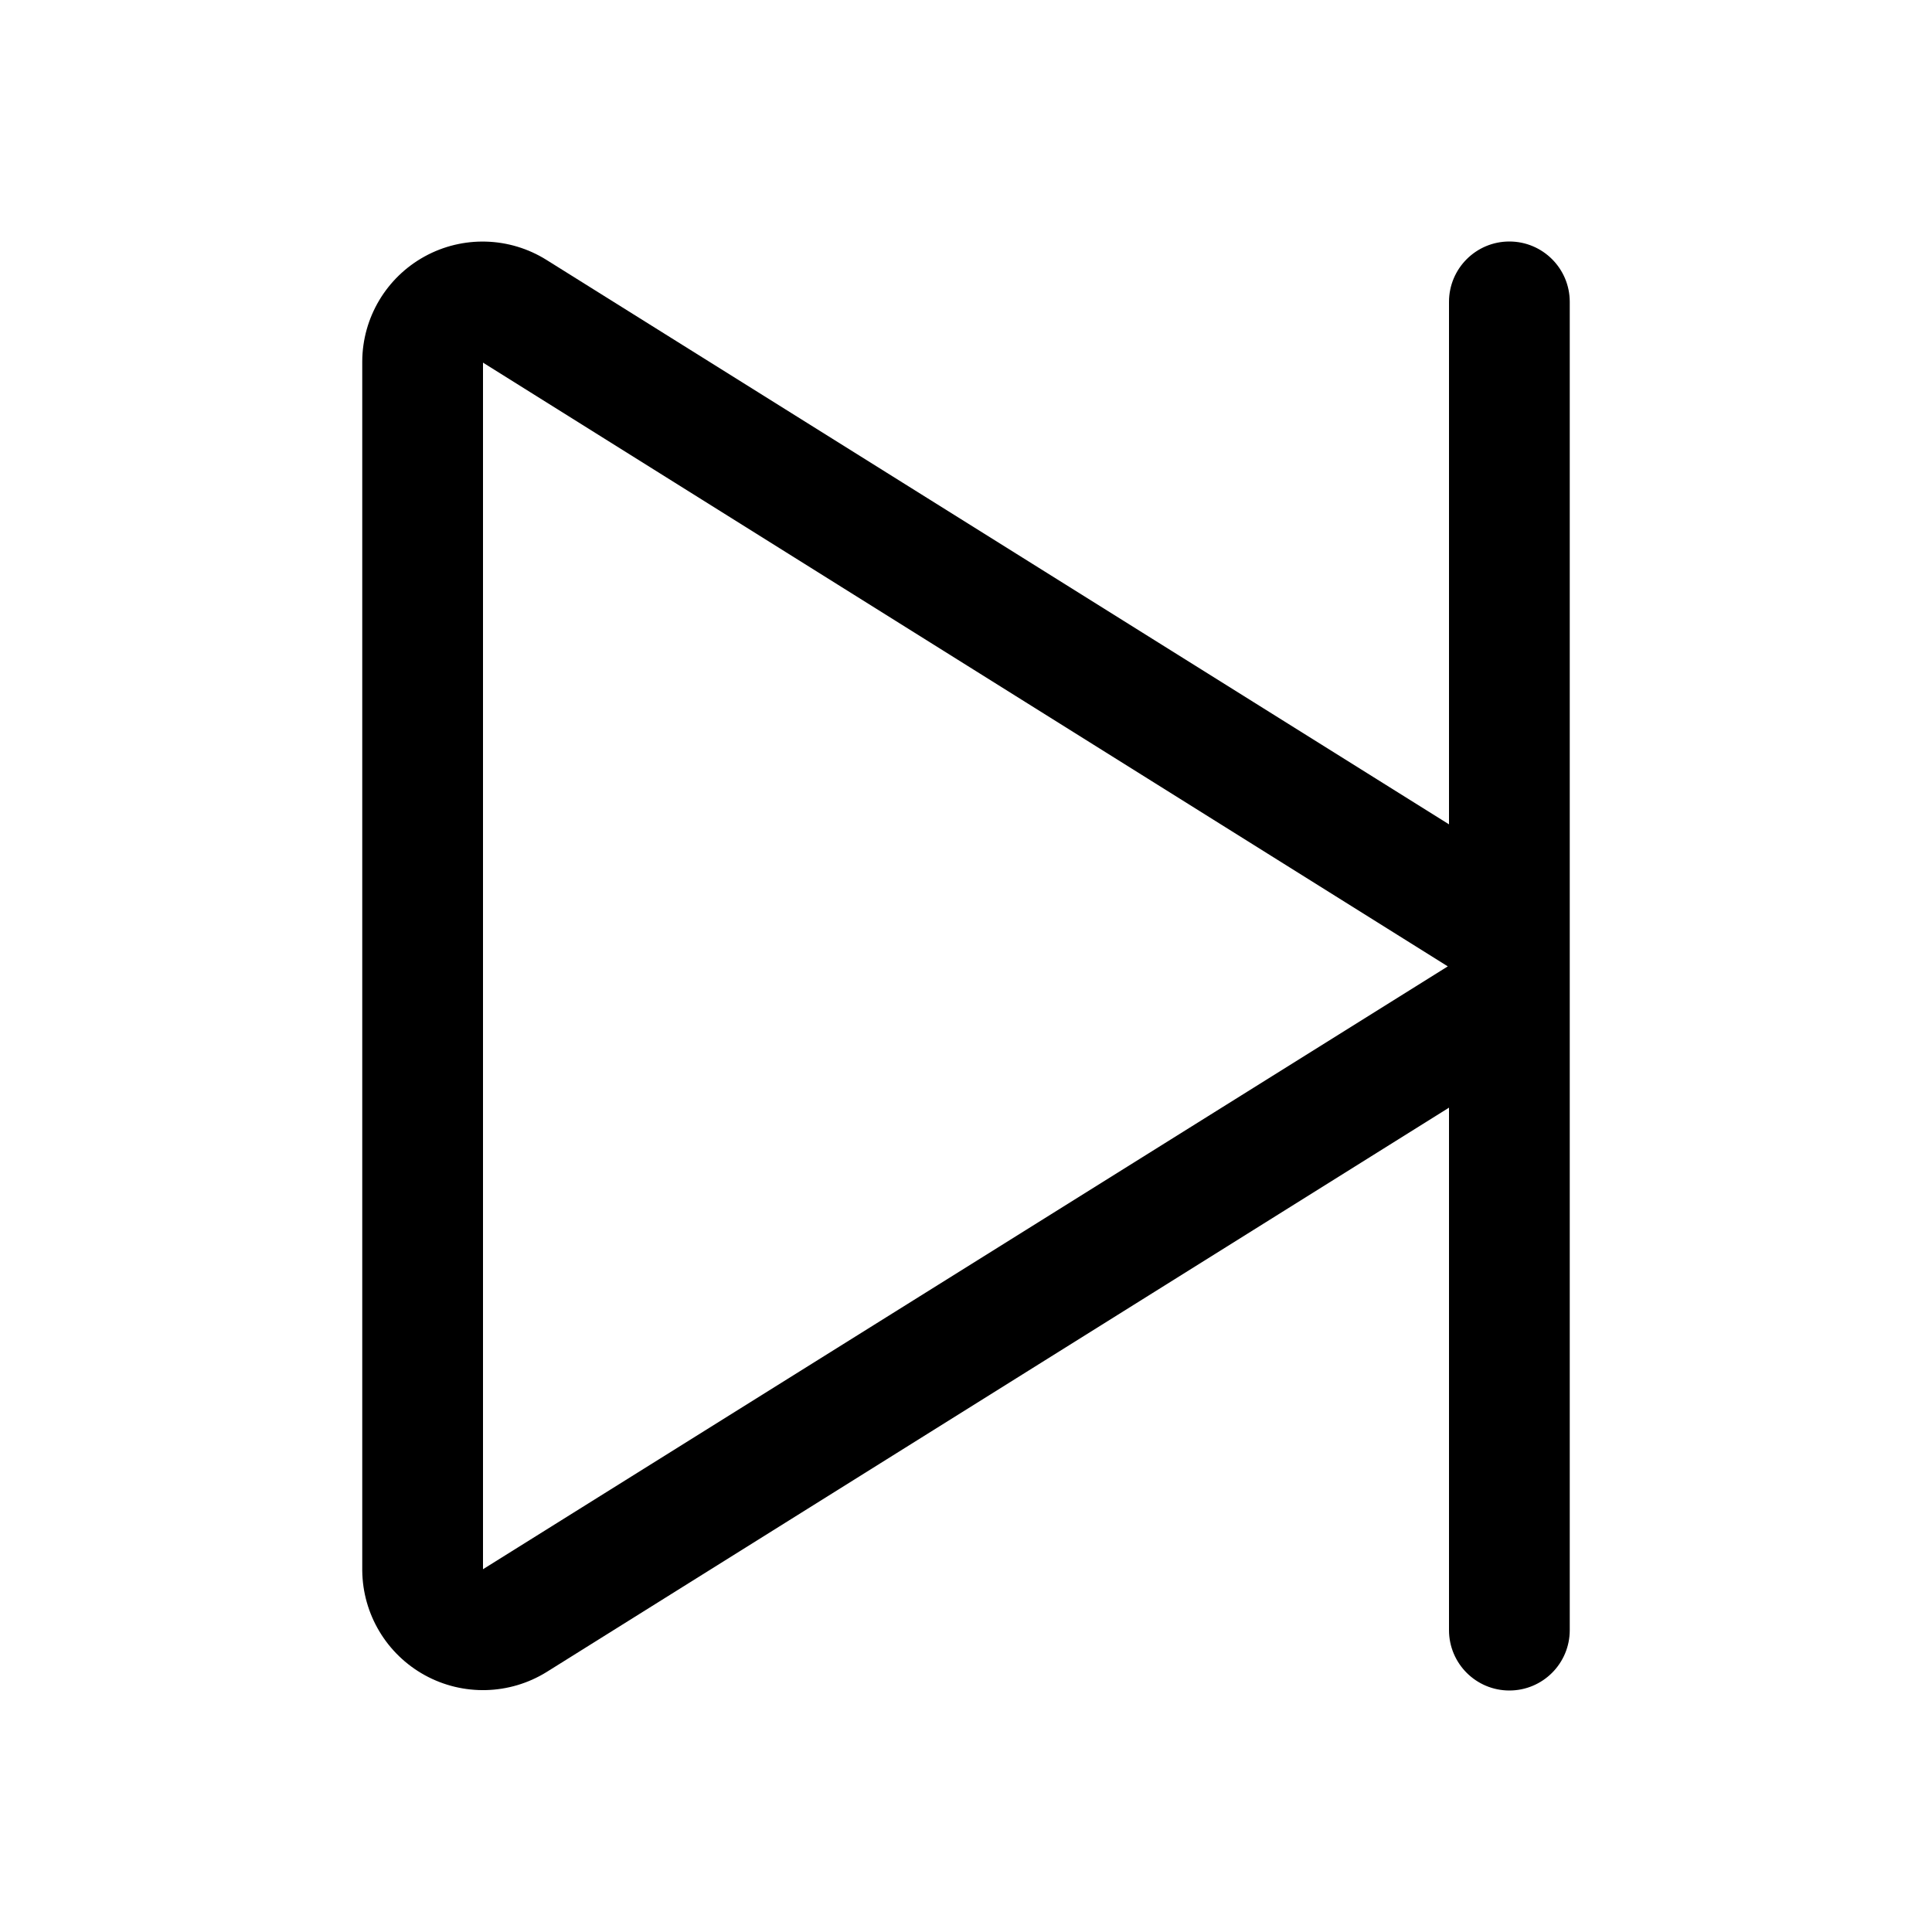
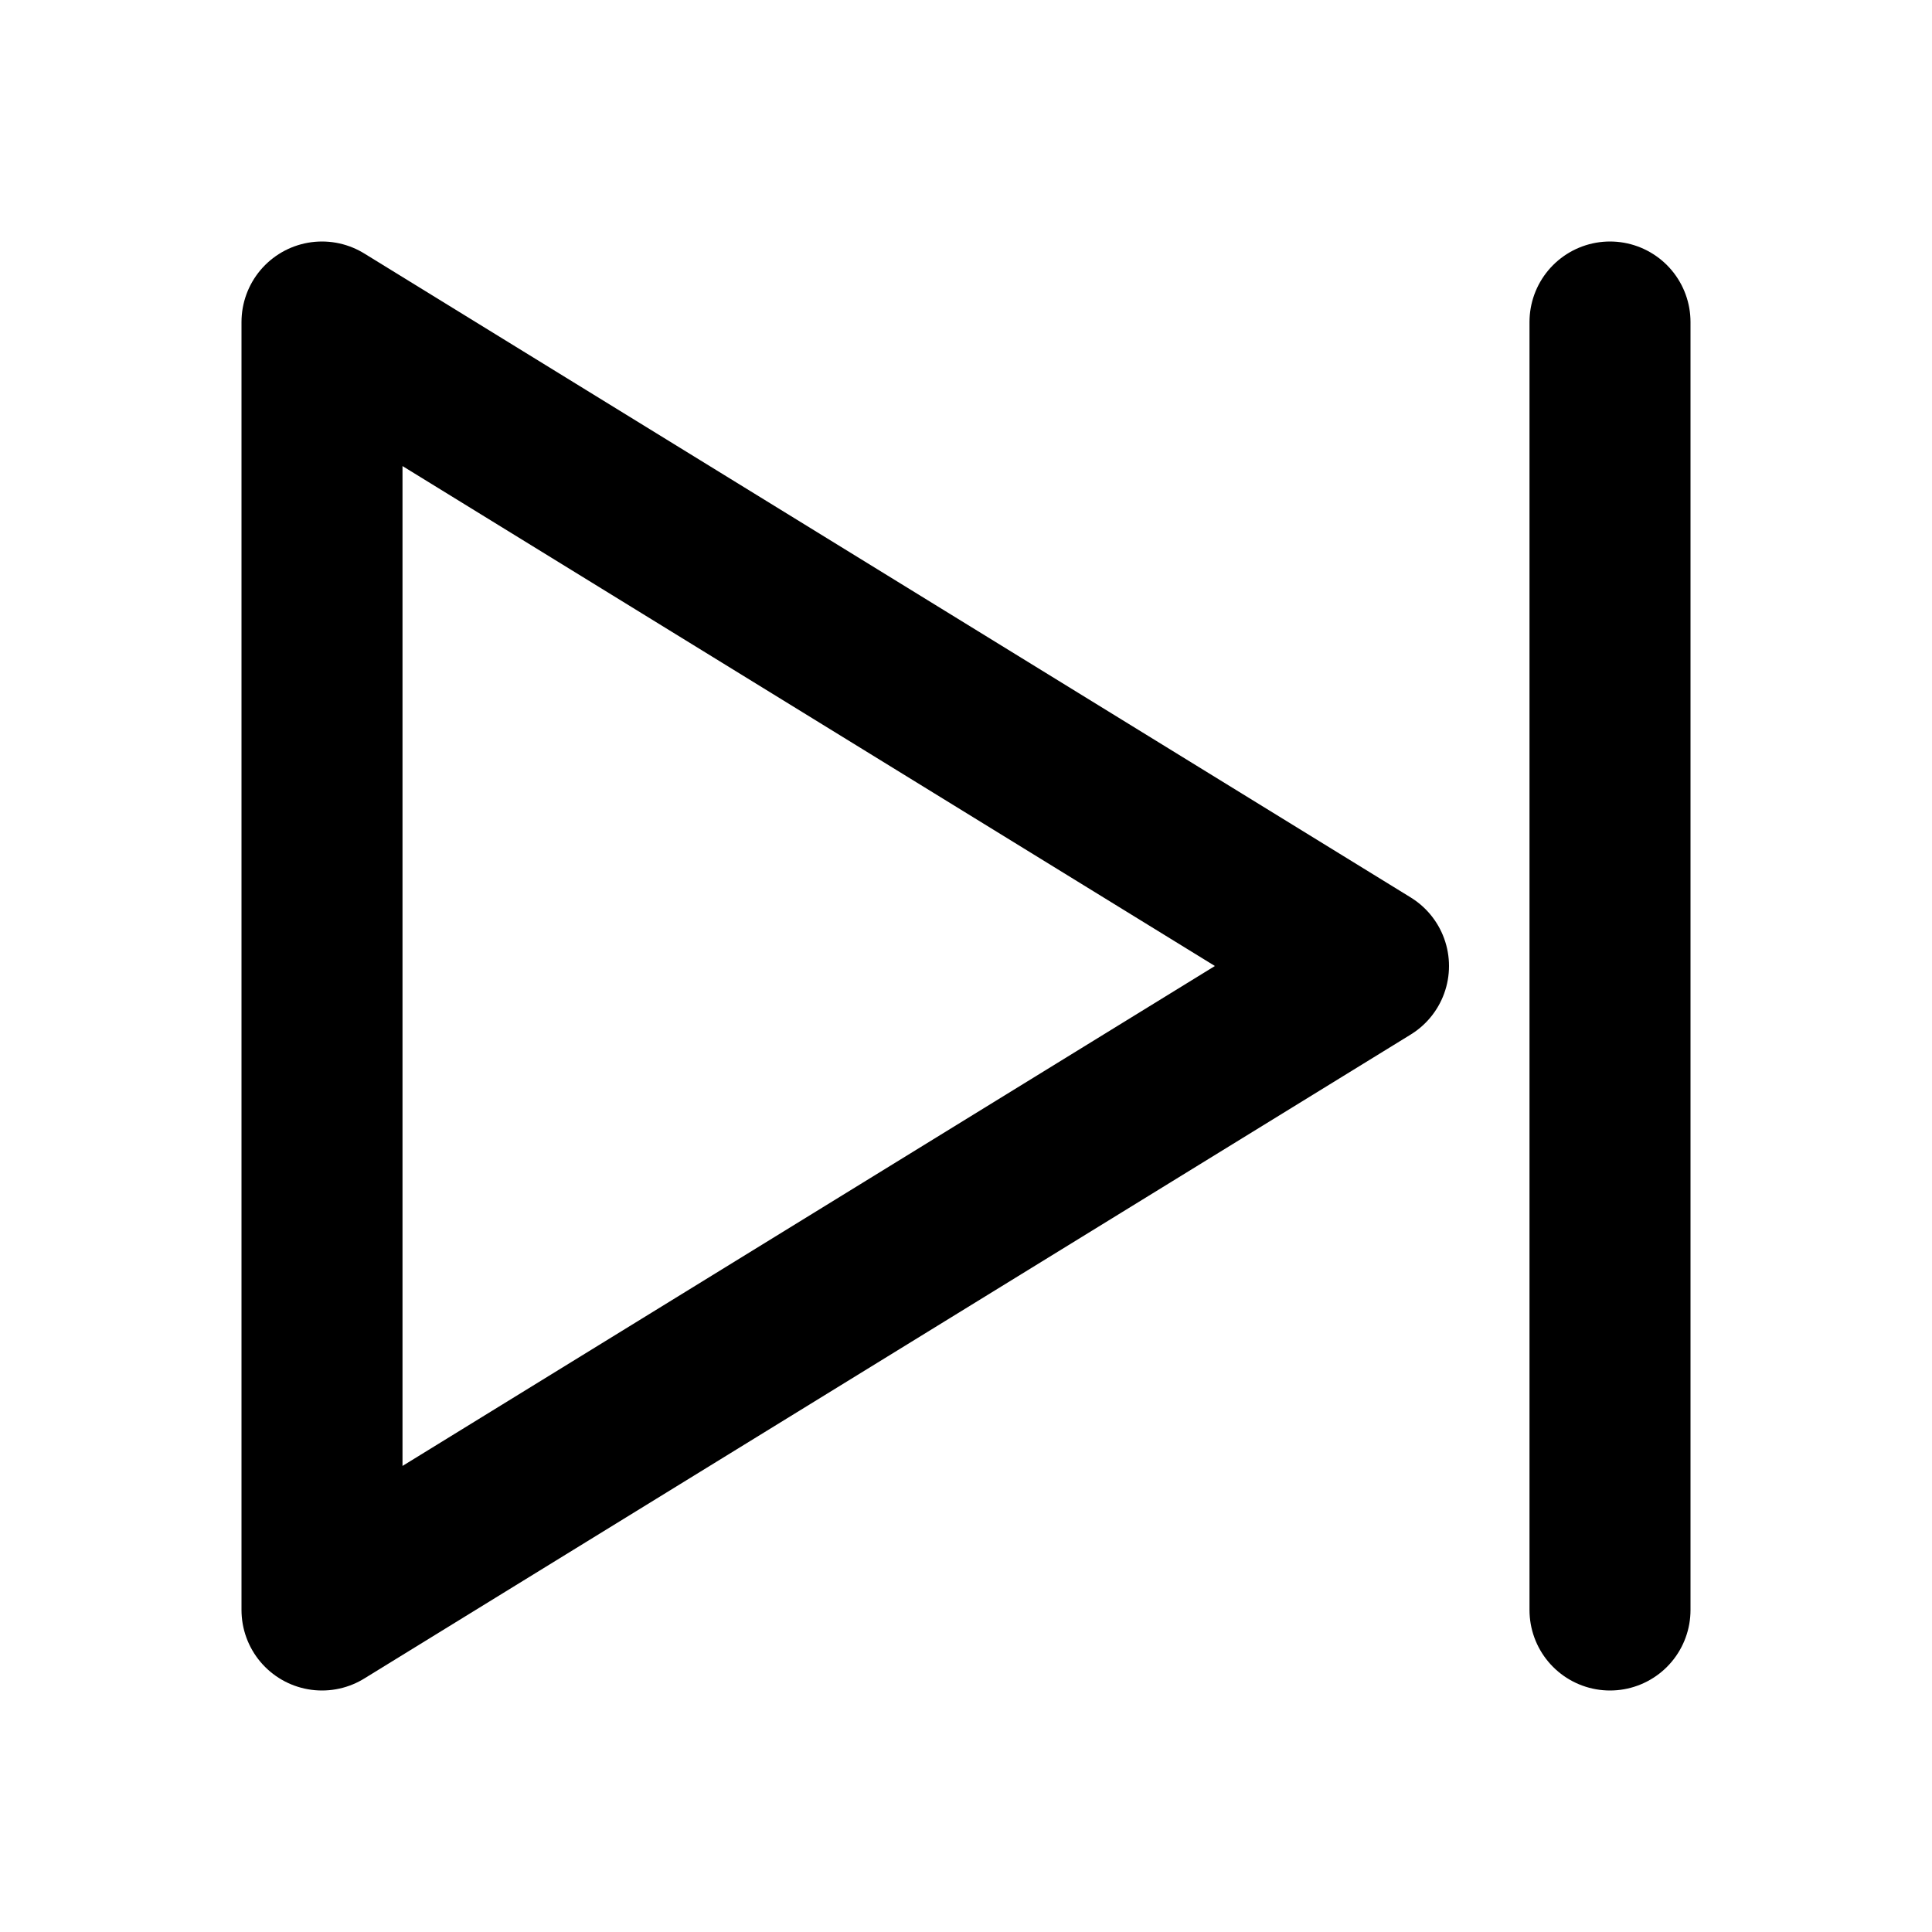
- <svg xmlns="http://www.w3.org/2000/svg" viewBox="0 0 256 256" fill="currentColor">
-   <path d="M200,32a8,8,0,0,0-8,8v69.23L72.43,34.45A15.95,15.95,0,0,0,48,47.88V208.12a16,16,0,0,0,24.43,13.43L192,146.77V216a8,8,0,0,0,16,0V40A8,8,0,0,0,200,32ZM64,207.93V48.05l127.84,80Z" />
+ <svg xmlns="http://www.w3.org/2000/svg" viewBox="0 0 24 24" fill="none" stroke="currentColor" stroke-width="2" stroke-linecap="round" stroke-linejoin="round">
+   <path d="M20 4v16M4 4l13 8-13 8Z" />
</svg>
